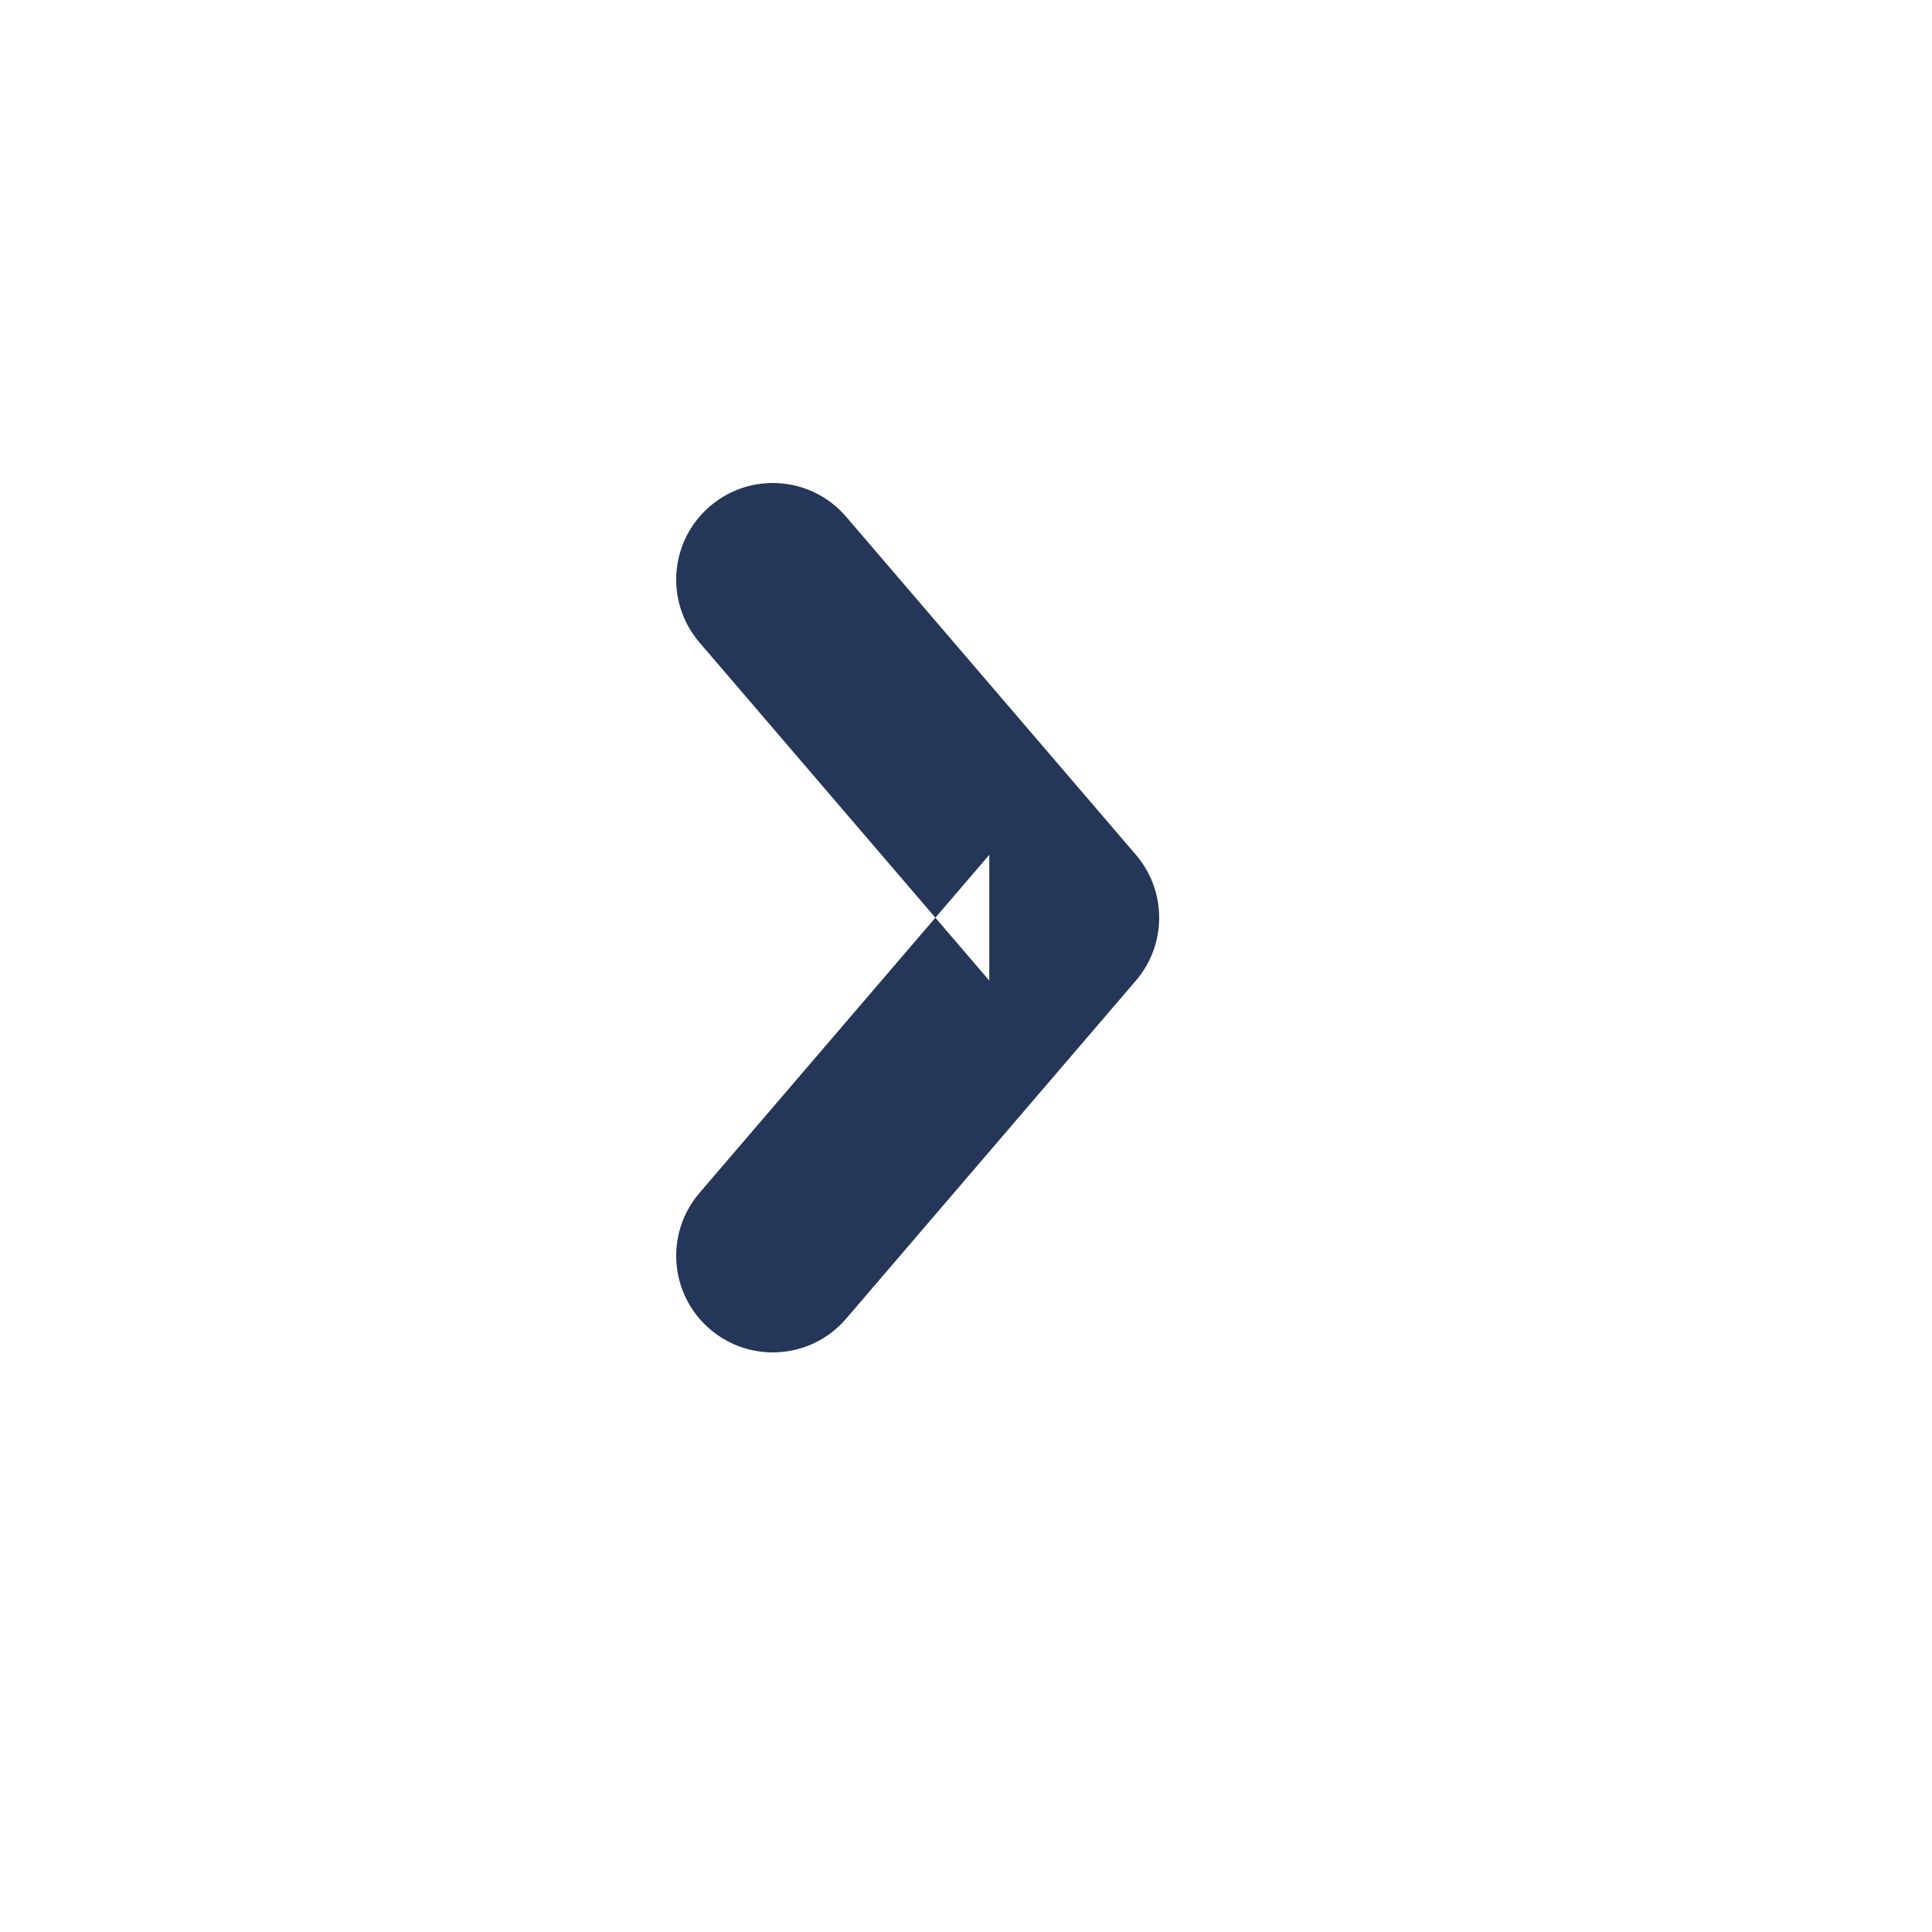
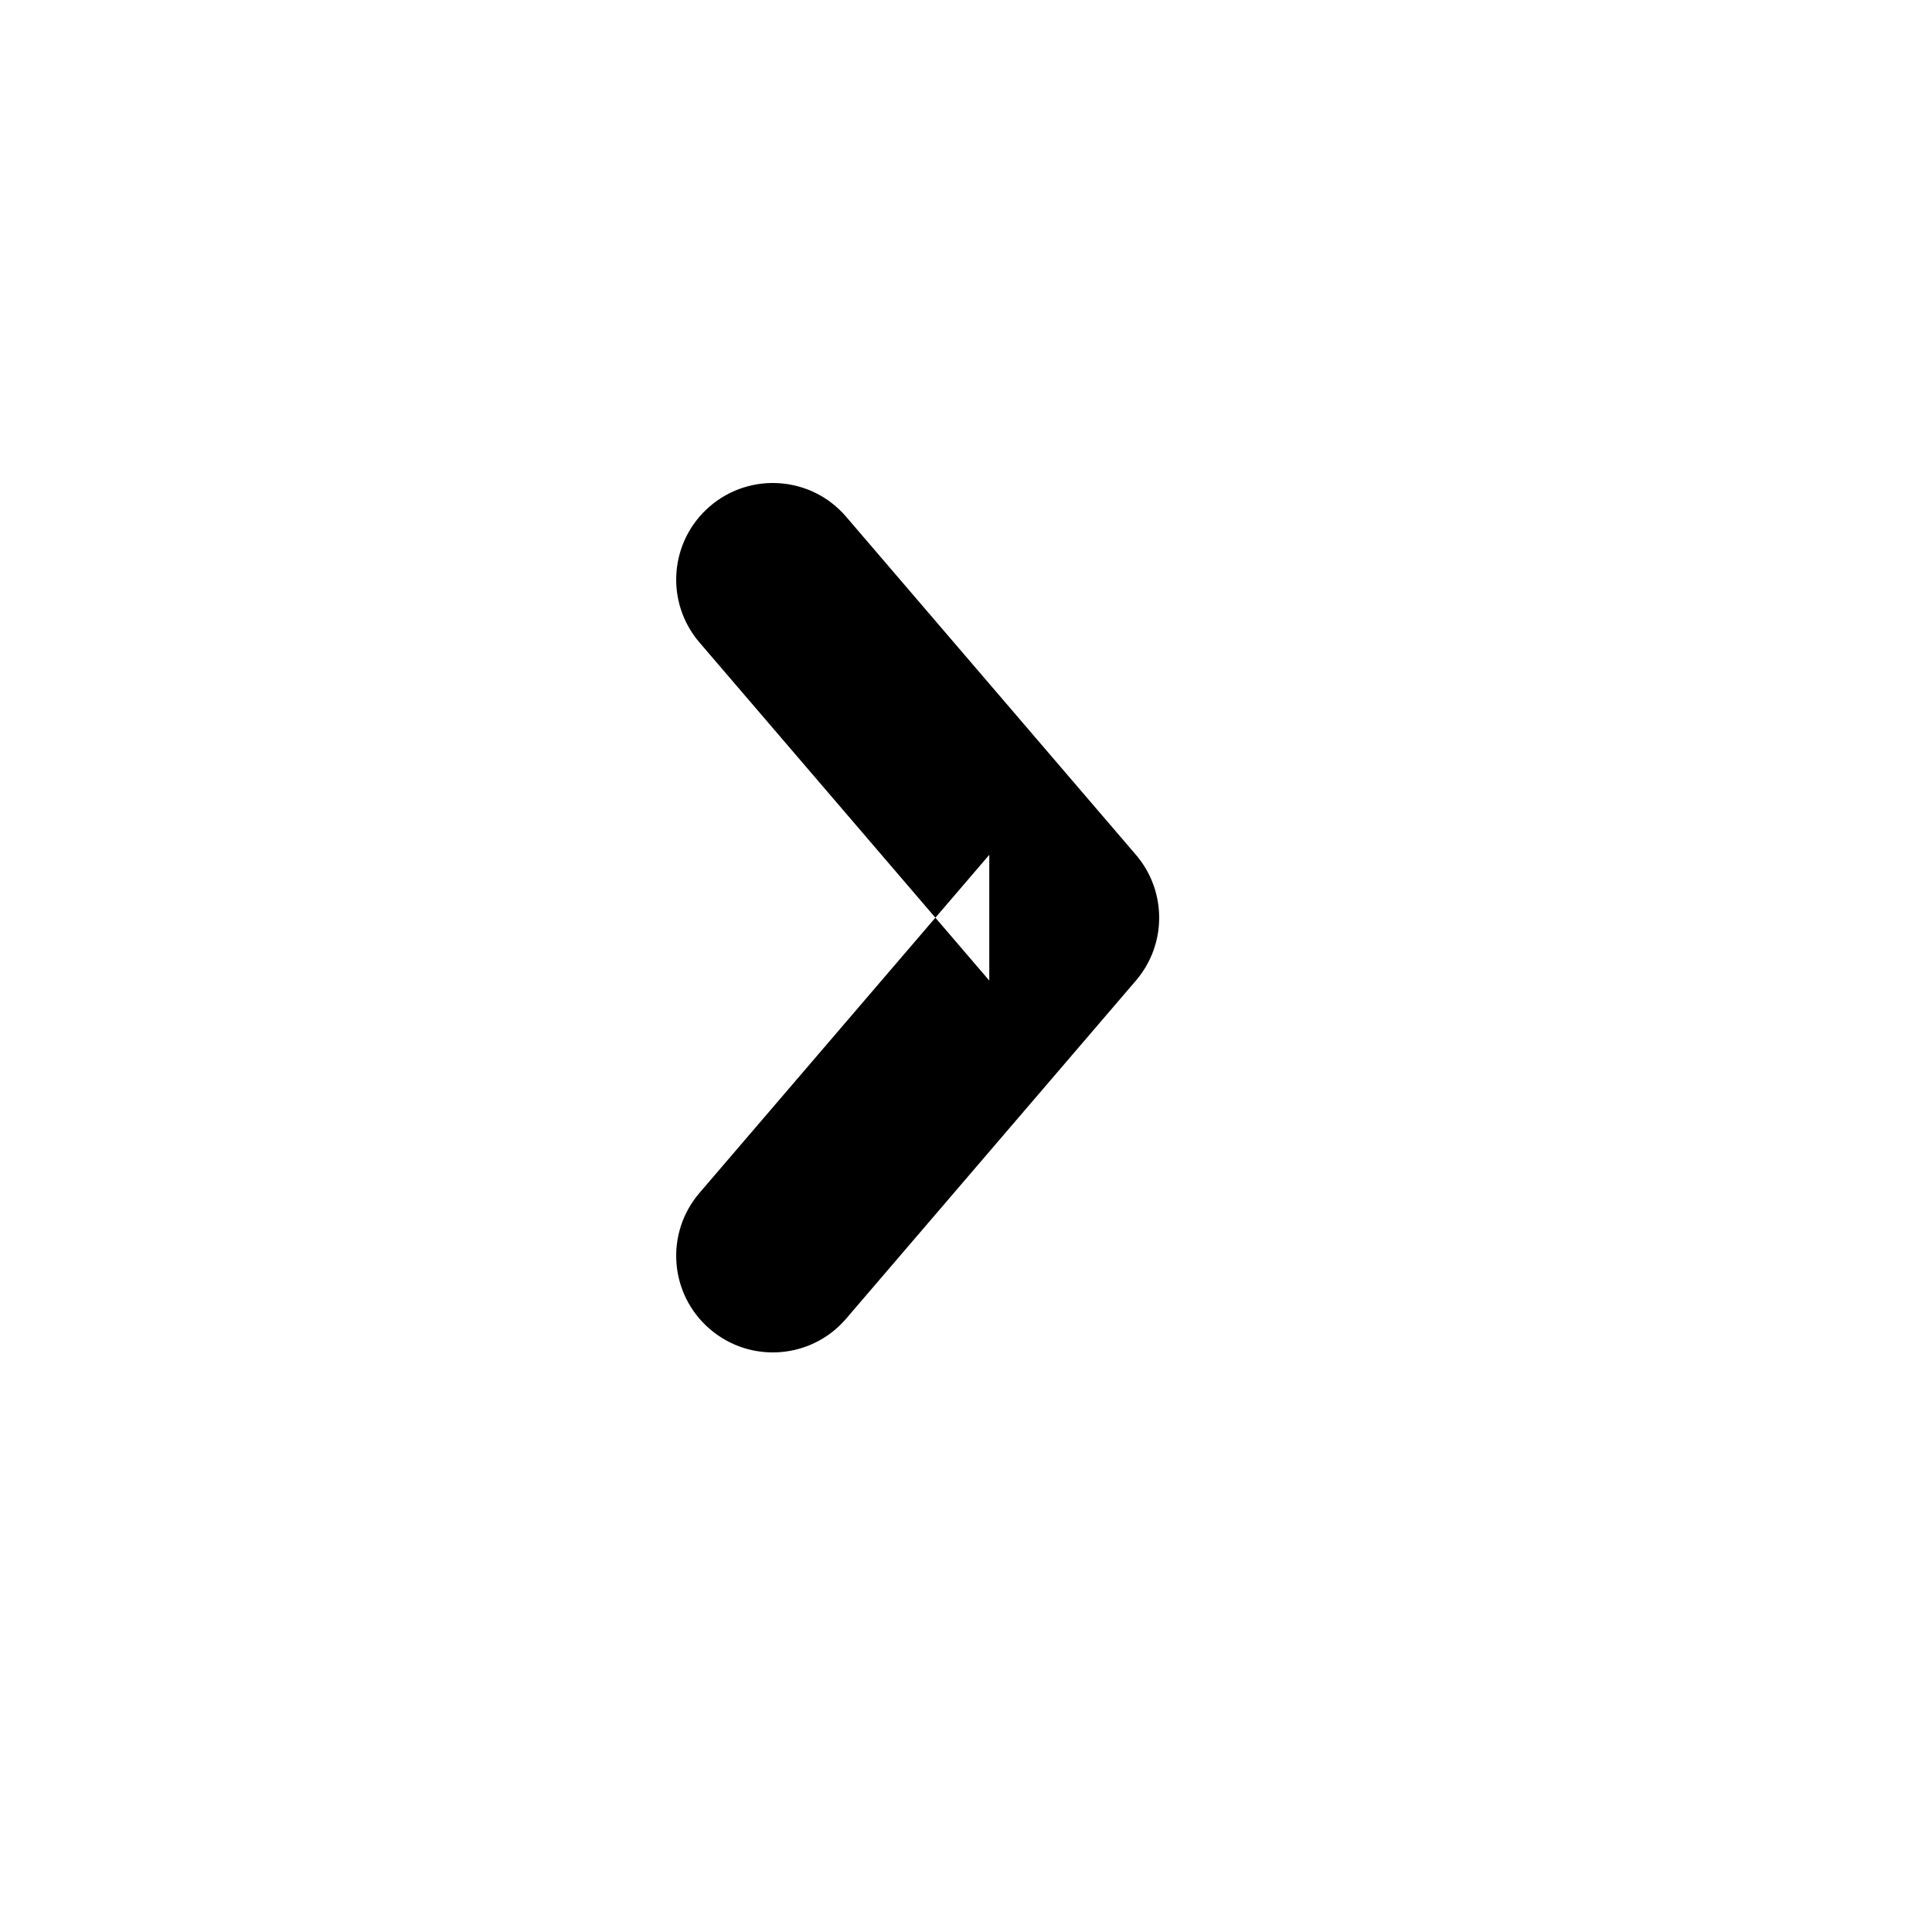
<svg xmlns="http://www.w3.org/2000/svg" width="20px" height="20px" viewBox="0 0 20 20" version="1.1">
  <defs />
  <g id="Page-1" stroke="none" stroke-width="1" fill="none" fill-rule="evenodd">
-     <g id="Right-chevron" fill="#243759">
+     <g id="Right-chevron" fill="currentColor">
      <path d="M5.349,8.759 L8.849,11.759 C9.224,12.08 9.776,12.08 10.151,11.759 L13.651,8.759 C14.07,8.4 14.119,7.769 13.759,7.349 C13.4,6.93 12.769,6.881 12.349,7.241 L8.849,10.241 L10.151,10.241 L6.651,7.241 C6.231,6.881 5.6,6.93 5.241,7.349 C4.881,7.769 4.93,8.4 5.349,8.759 L5.349,8.759 Z" id="Path-112-Copy-10" transform="translate(9.500018, 9.500009) rotate(-90) translate(-9.500018, -9.500009) " />
    </g>
  </g>
</svg>
